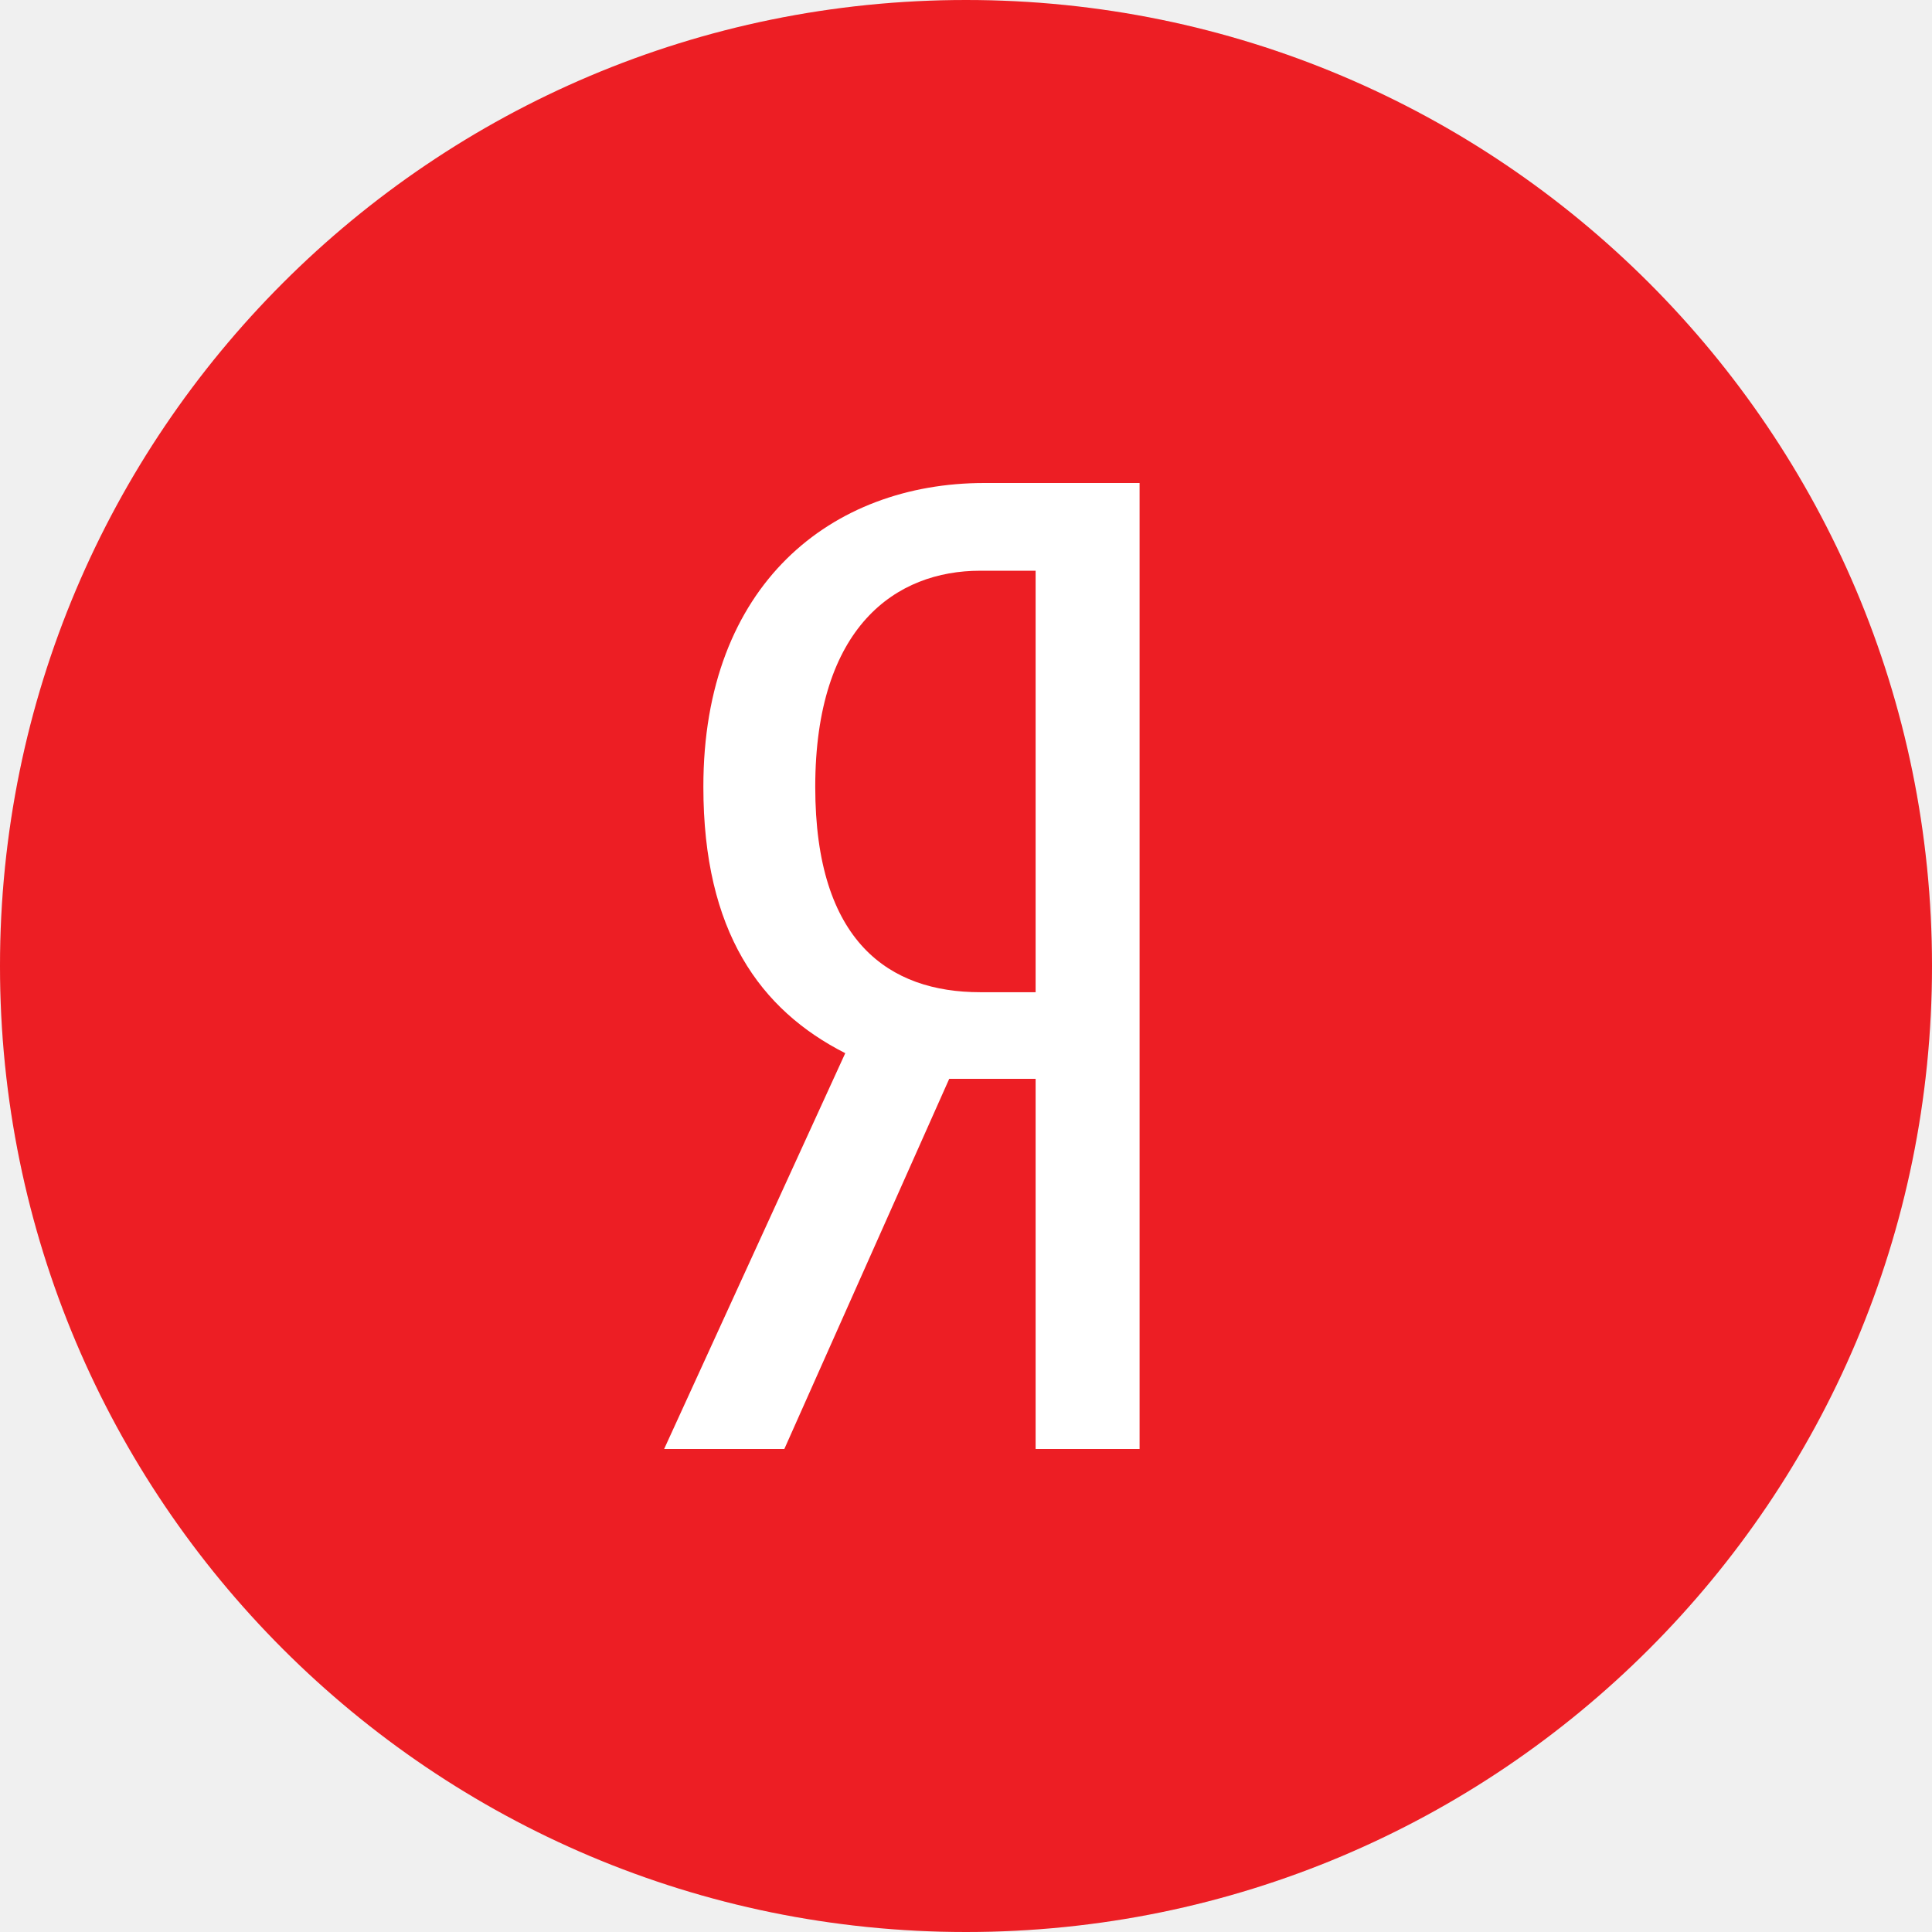
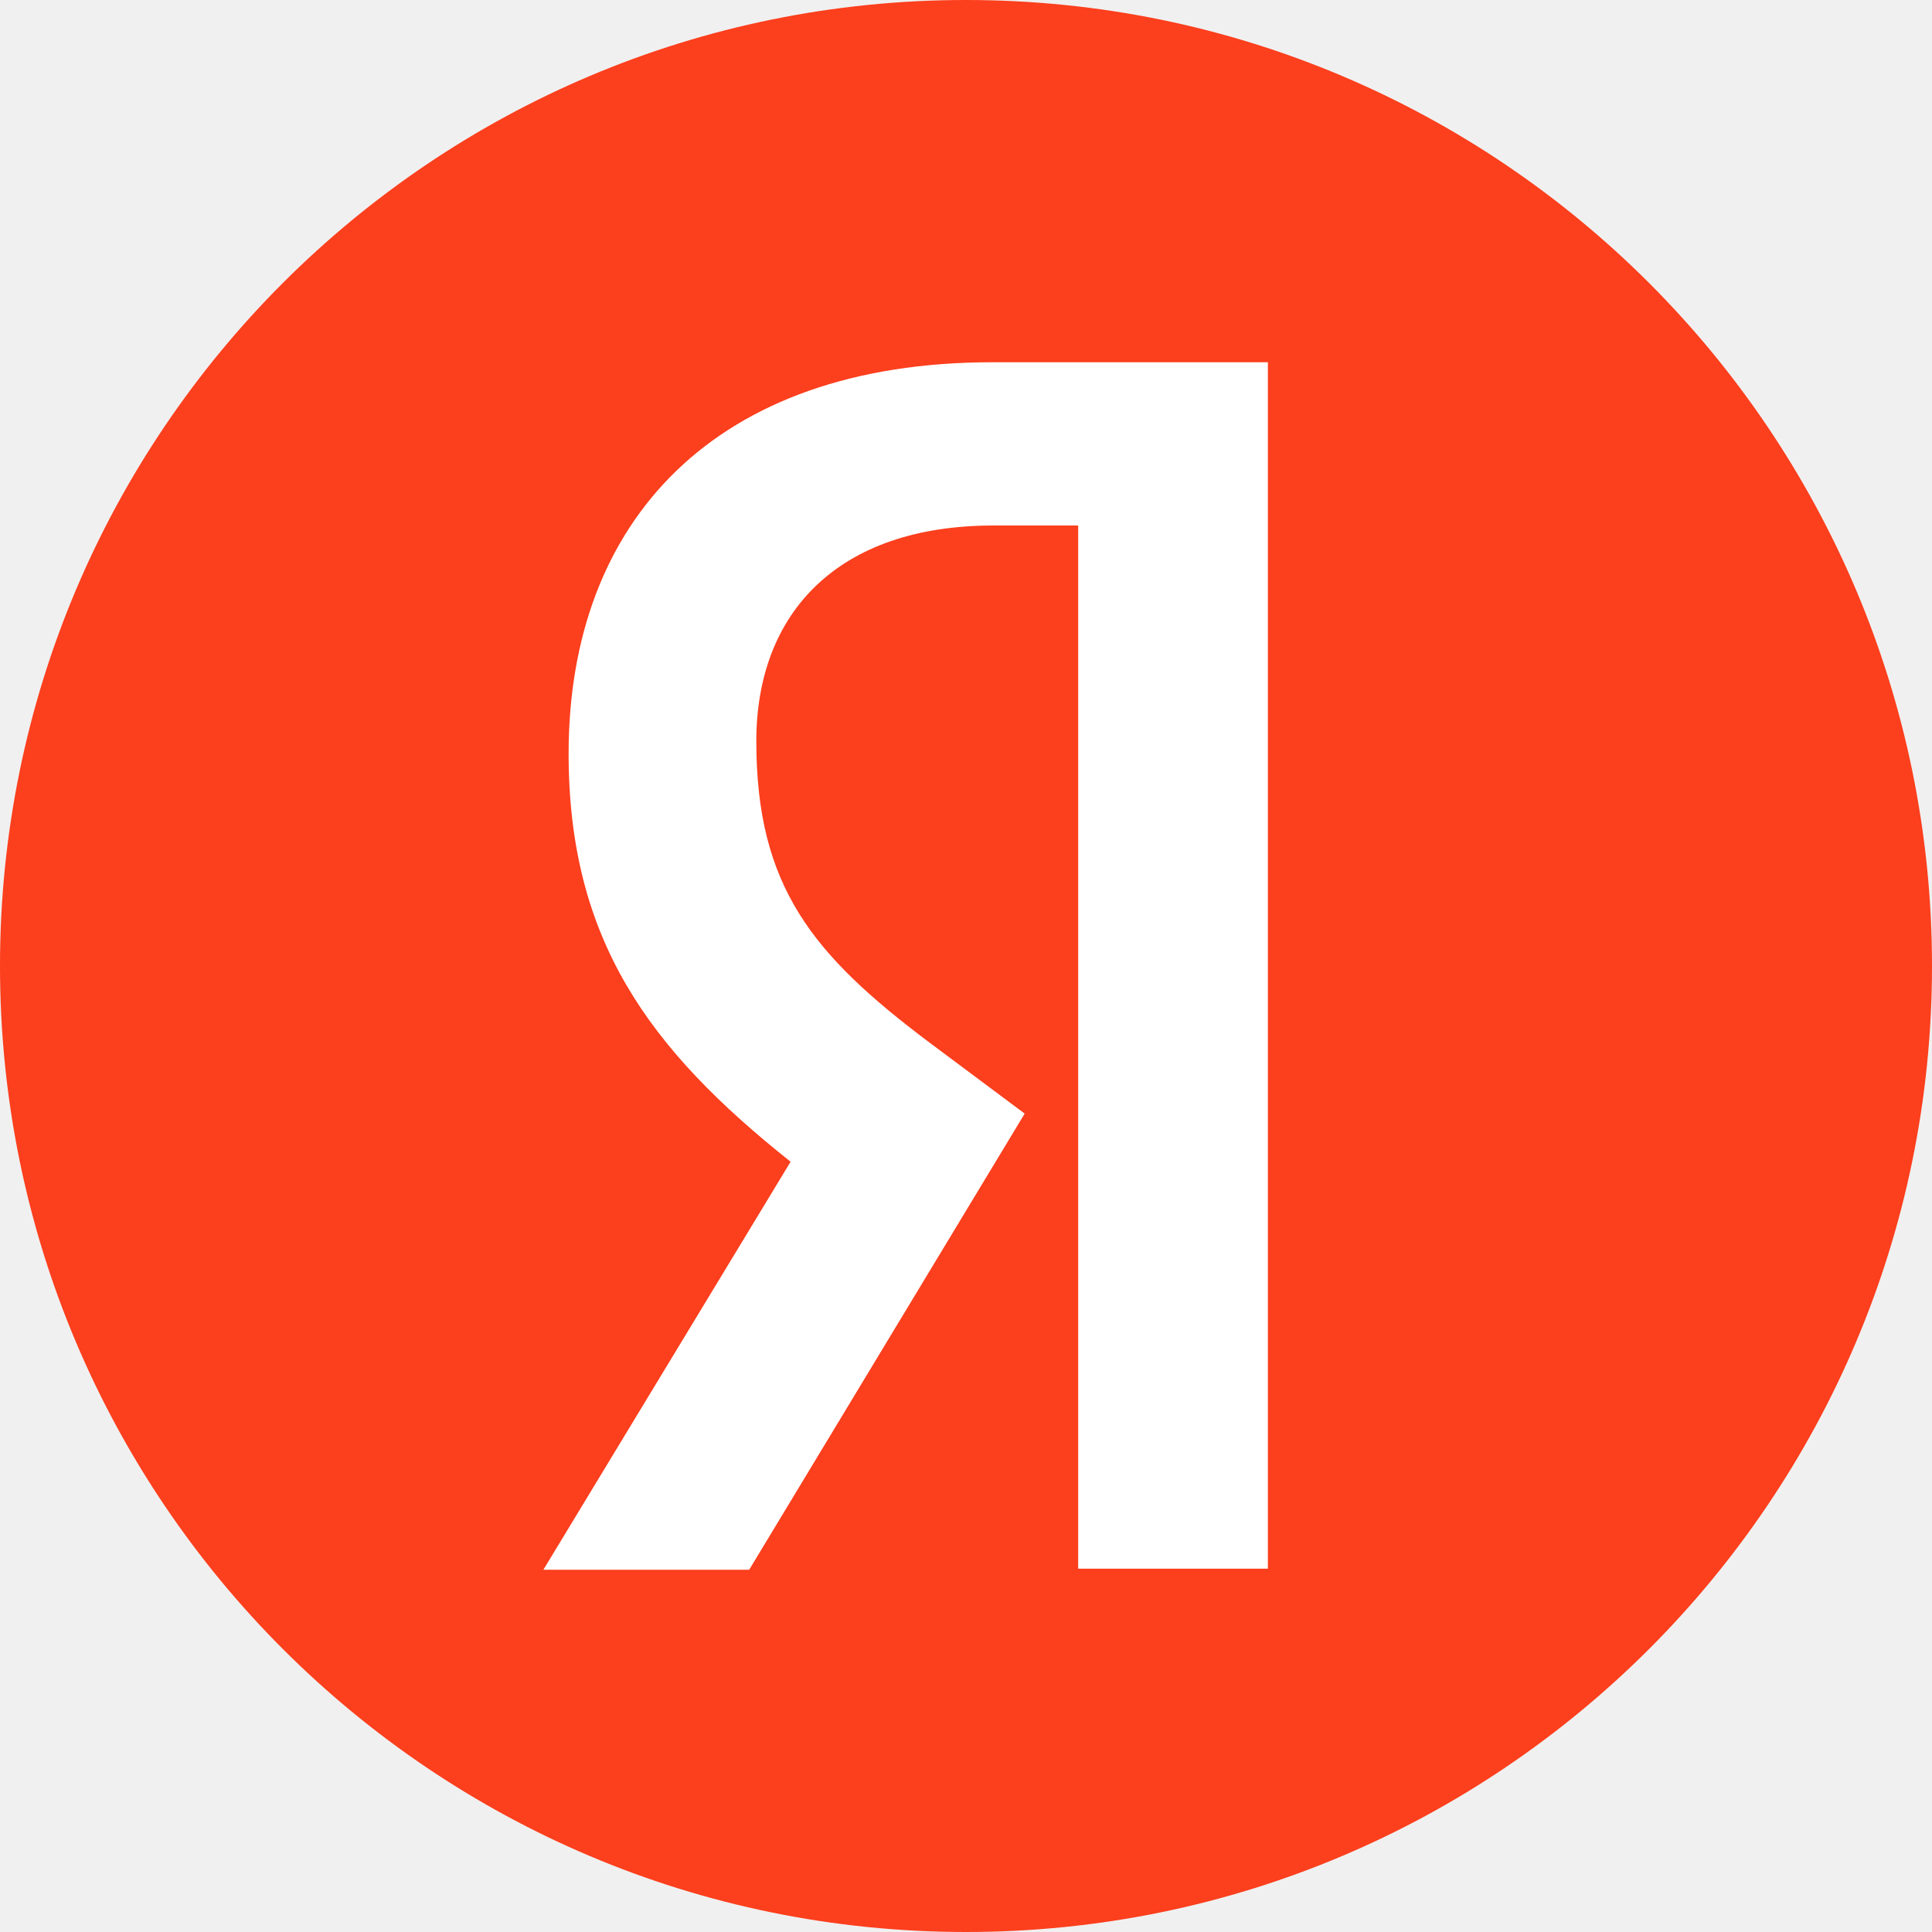
- <svg xmlns="http://www.w3.org/2000/svg" xmlns:xlink="http://www.w3.org/1999/xlink" width="32" height="32" viewBox="0 0 32 32">
-   <defs>
-     <path id="yandex-circle-a" d="M15.722,17.869 L12.991,24 L11,24 L14,17.444 C12.591,16.728 11.65,15.431 11.65,13.034 C11.647,9.678 13.775,8 16.303,8 L18.875,8 L18.875,24 L17.153,24 L17.153,17.869 L15.722,17.869 Z M17.153,9.453 L16.234,9.453 C14.847,9.453 13.503,10.372 13.503,13.034 C13.503,15.606 14.734,16.434 16.234,16.434 L17.153,16.434 L17.153,9.453 Z" />
-   </defs>
-   <g fill="none" fill-rule="evenodd">
-     <circle cx="16" cy="16" r="16" fill="#E4E4E4" />
-     <circle cx="16" cy="16" r="16" fill="#ED1E24" />
-     <use fill="#FFF" fill-rule="nonzero" xlink:href="#yandex-circle-a" />
-   </g>
+ <svg xmlns="http://www.w3.org/2000/svg" width="32" height="32" viewBox="0 0 32 32" fill="none">
+   <path d="M0 16C0 7.163 7.162 0 16 0C24.835 0 32 7.163 32 16C32 24.837 24.835 32 16 32C7.162 32 0 24.837 0 16Z" fill="#FC3F1D" />
+   <path d="M17.858 8.704H16.454C13.88 8.704 12.527 10.149 12.527 12.278C12.527 14.686 13.462 15.814 15.384 17.26L16.972 18.445L12.409 26H9L13.095 19.242C10.74 17.371 9.418 15.555 9.418 12.482C9.418 8.63 11.841 6 16.437 6H21V25.982H17.858V8.704Z" fill="white" />
</svg>
